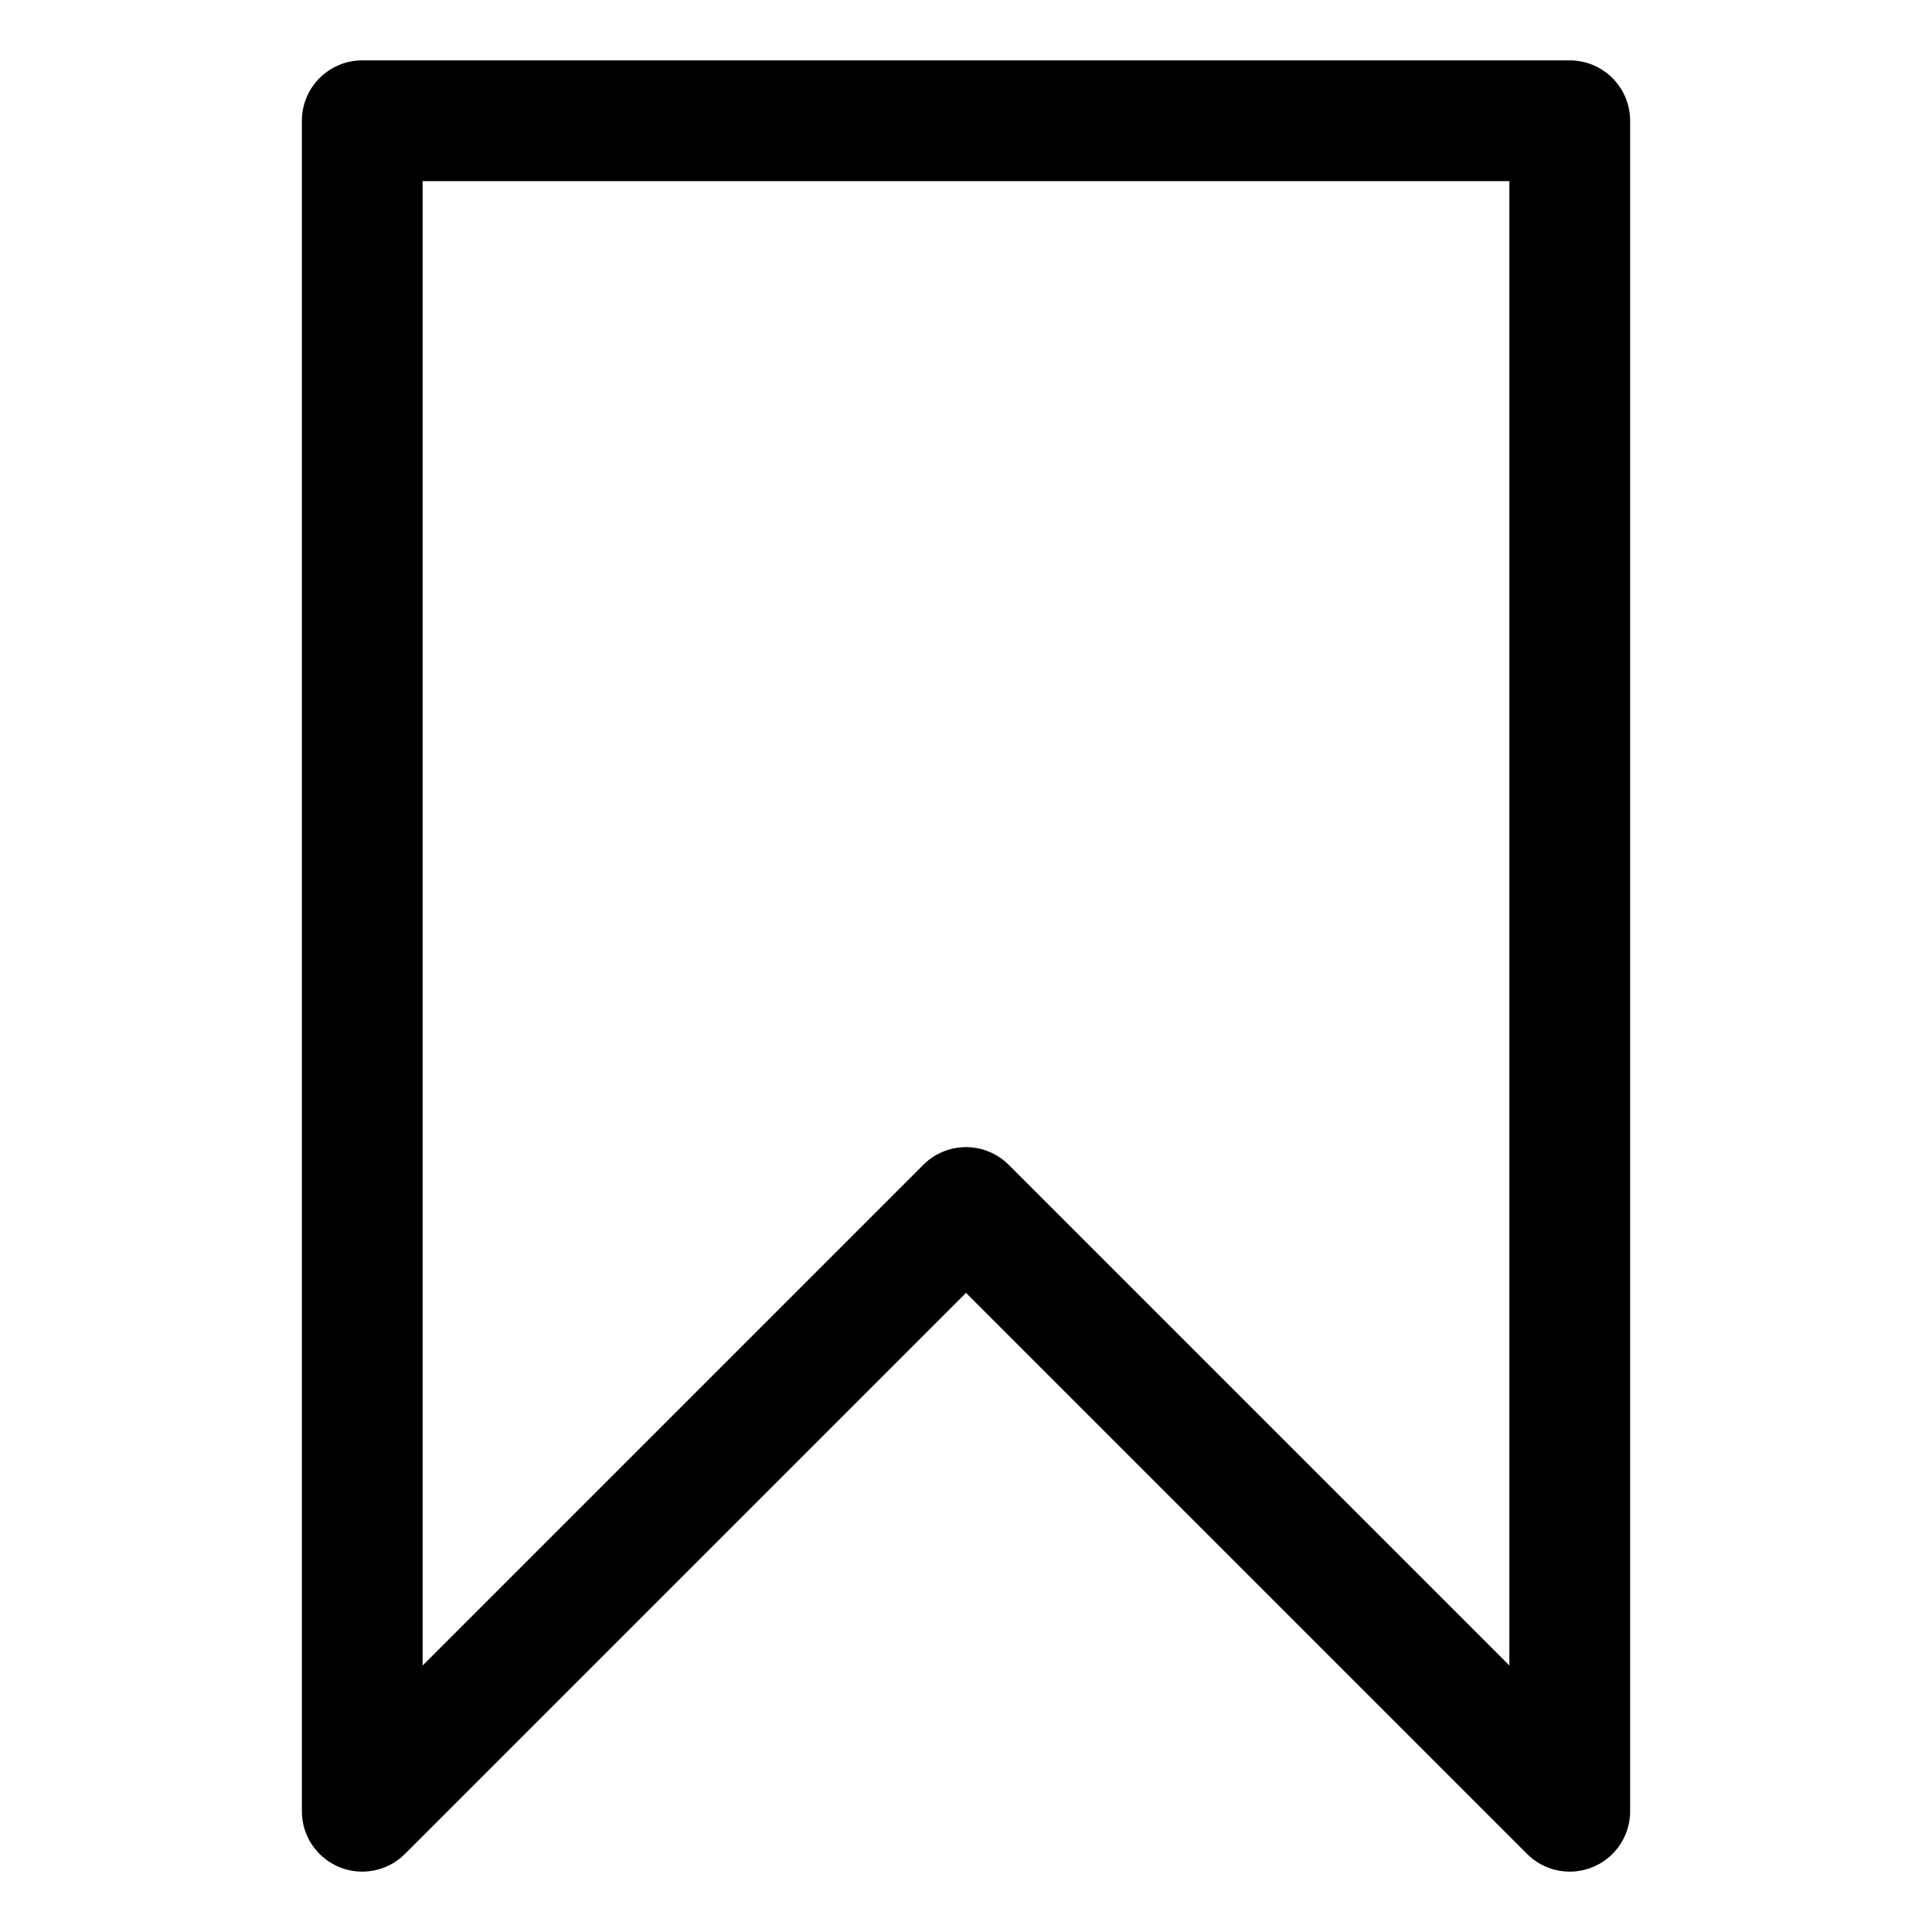
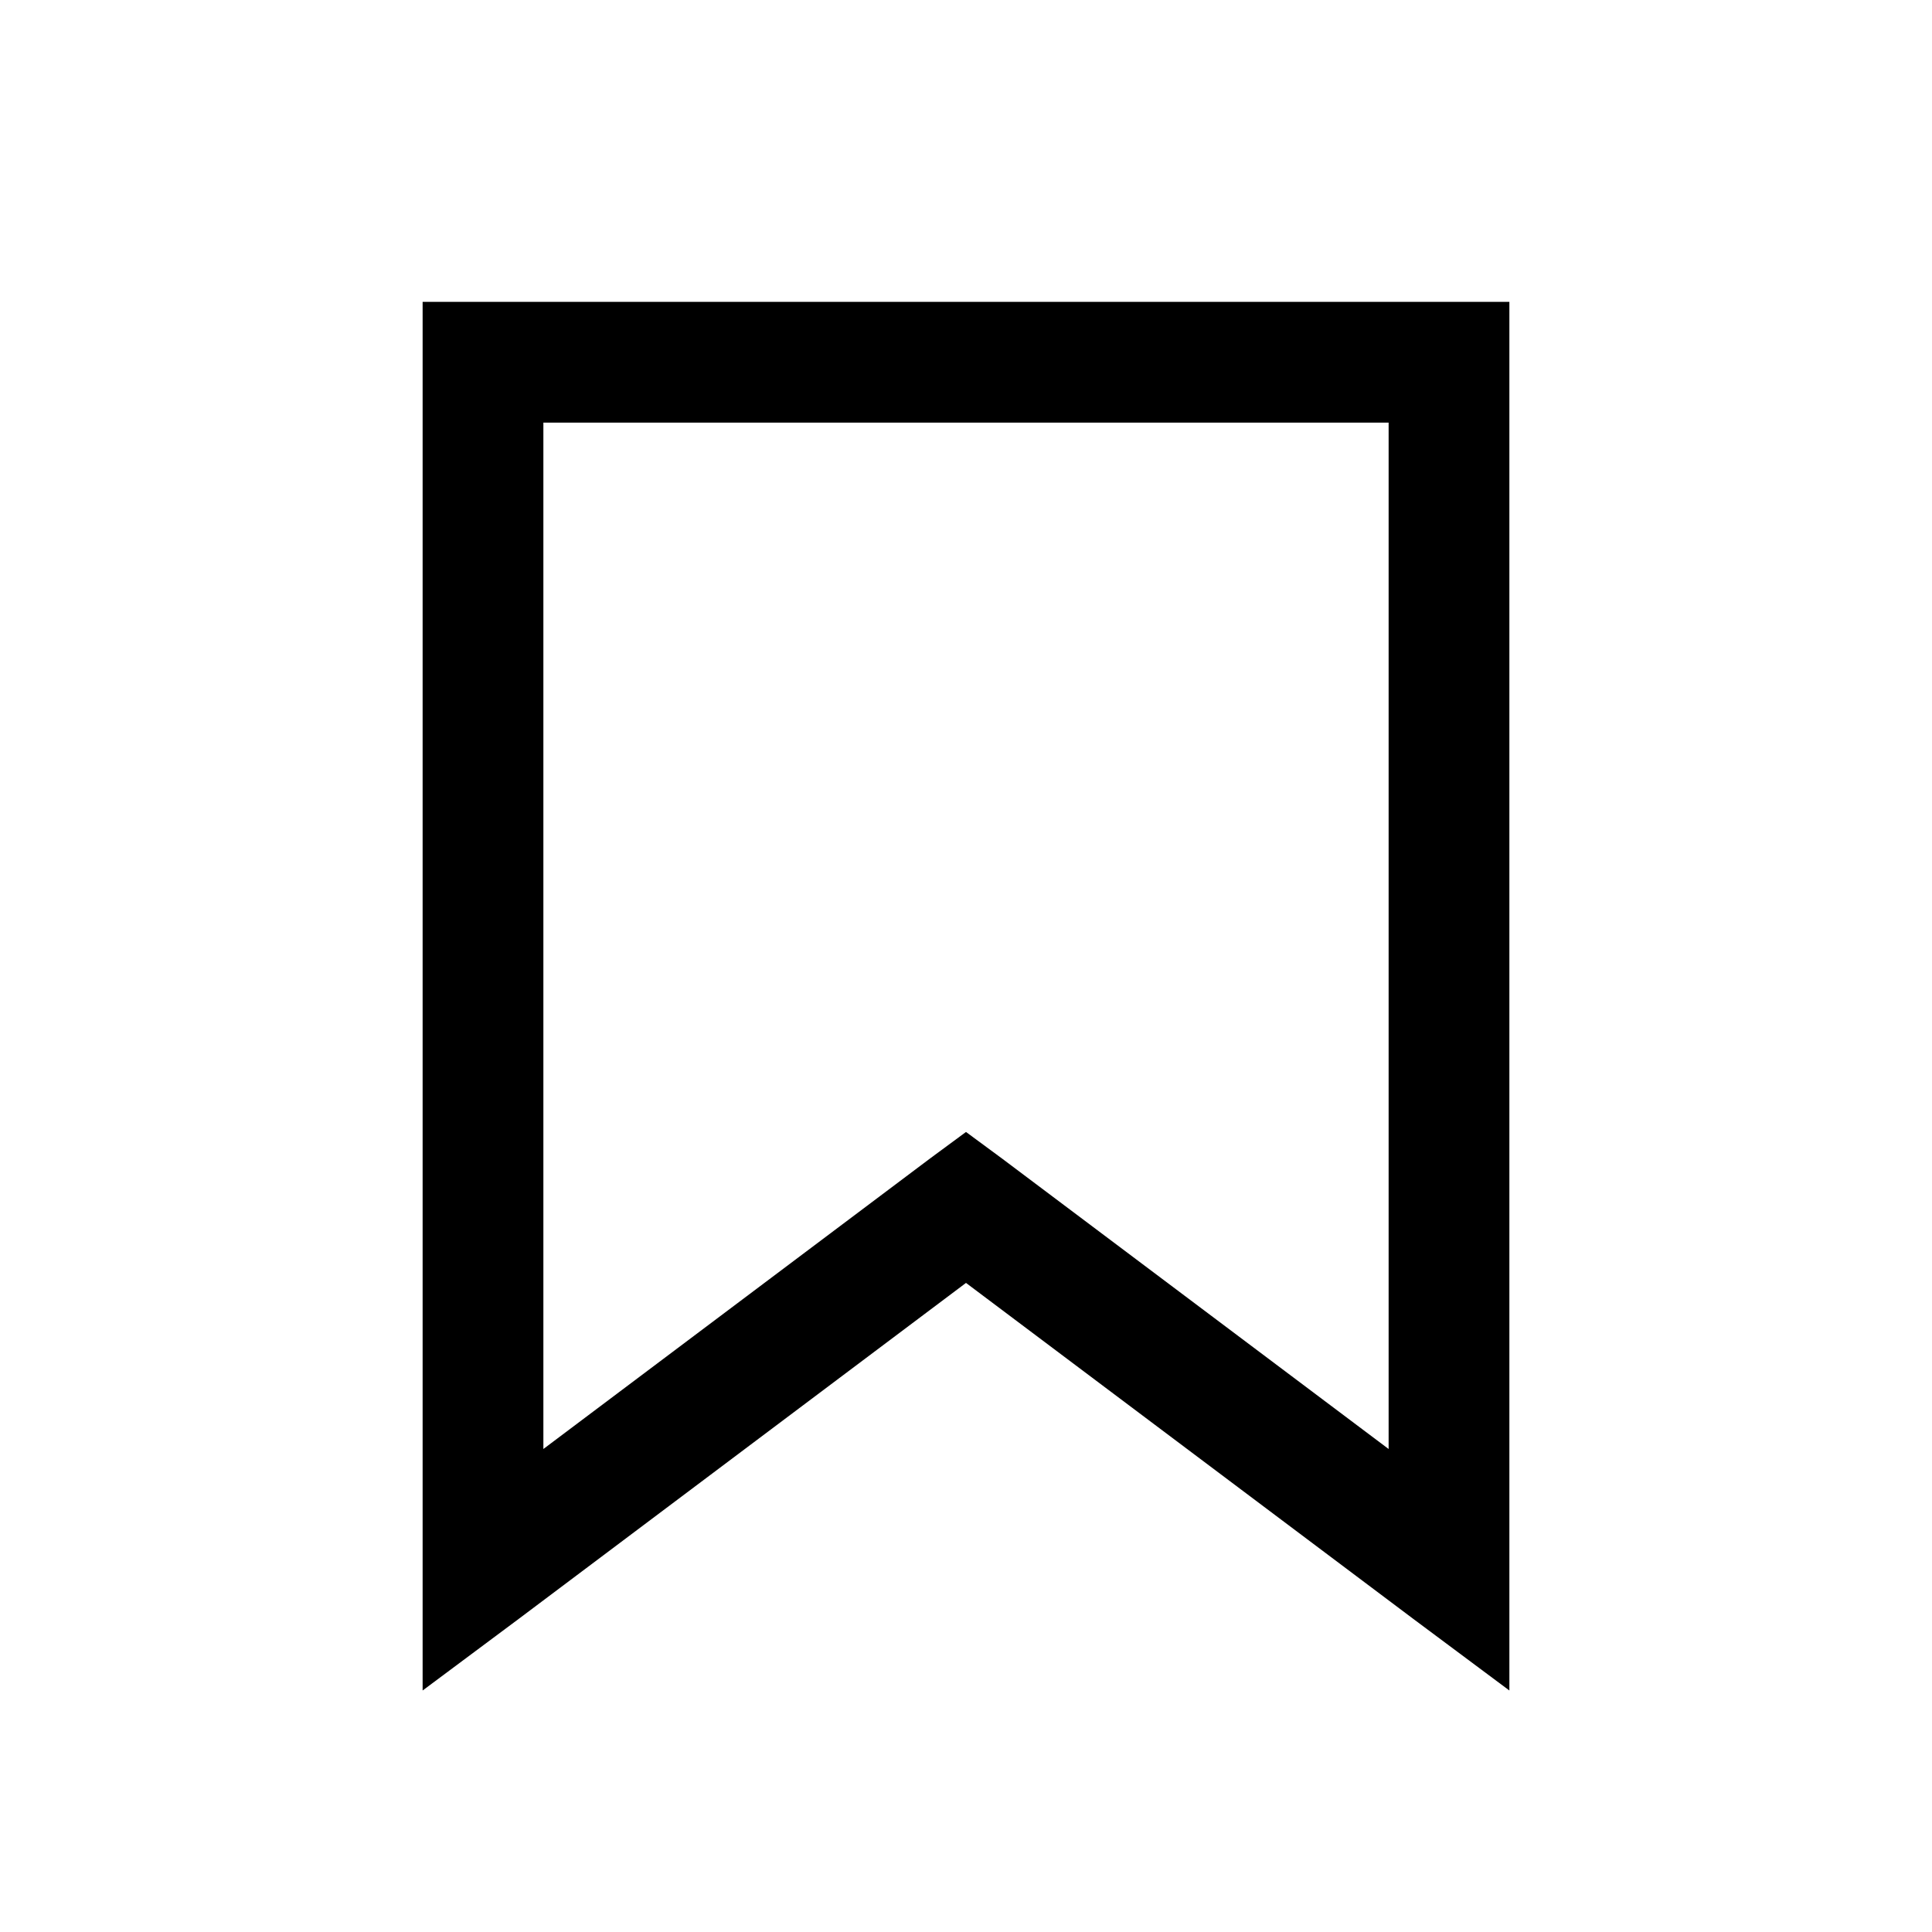
- <svg xmlns="http://www.w3.org/2000/svg" id="i-bookmark" viewBox="0 0 32 32" width="32" height="32" fill="none" stroke="currentcolor" stroke-linecap="round" stroke-linejoin="round" stroke-width="2">
-   <path d="M6 2 L26 2 26 30 16 20 6 30 Z" />
+ <svg xmlns="http://www.w3.org/2000/svg" version="1.1" width="32" height="32" viewBox="0 0 32 32">
+   <path d="M7 5h18v23l-1.594-1.188-7.406-5.563-7.406 5.563-1.594 1.188v-23zM9 7v17l6.406-4.813 0.594-0.438 0.594 0.438 6.406 4.813v-17h-14z" />
</svg>
